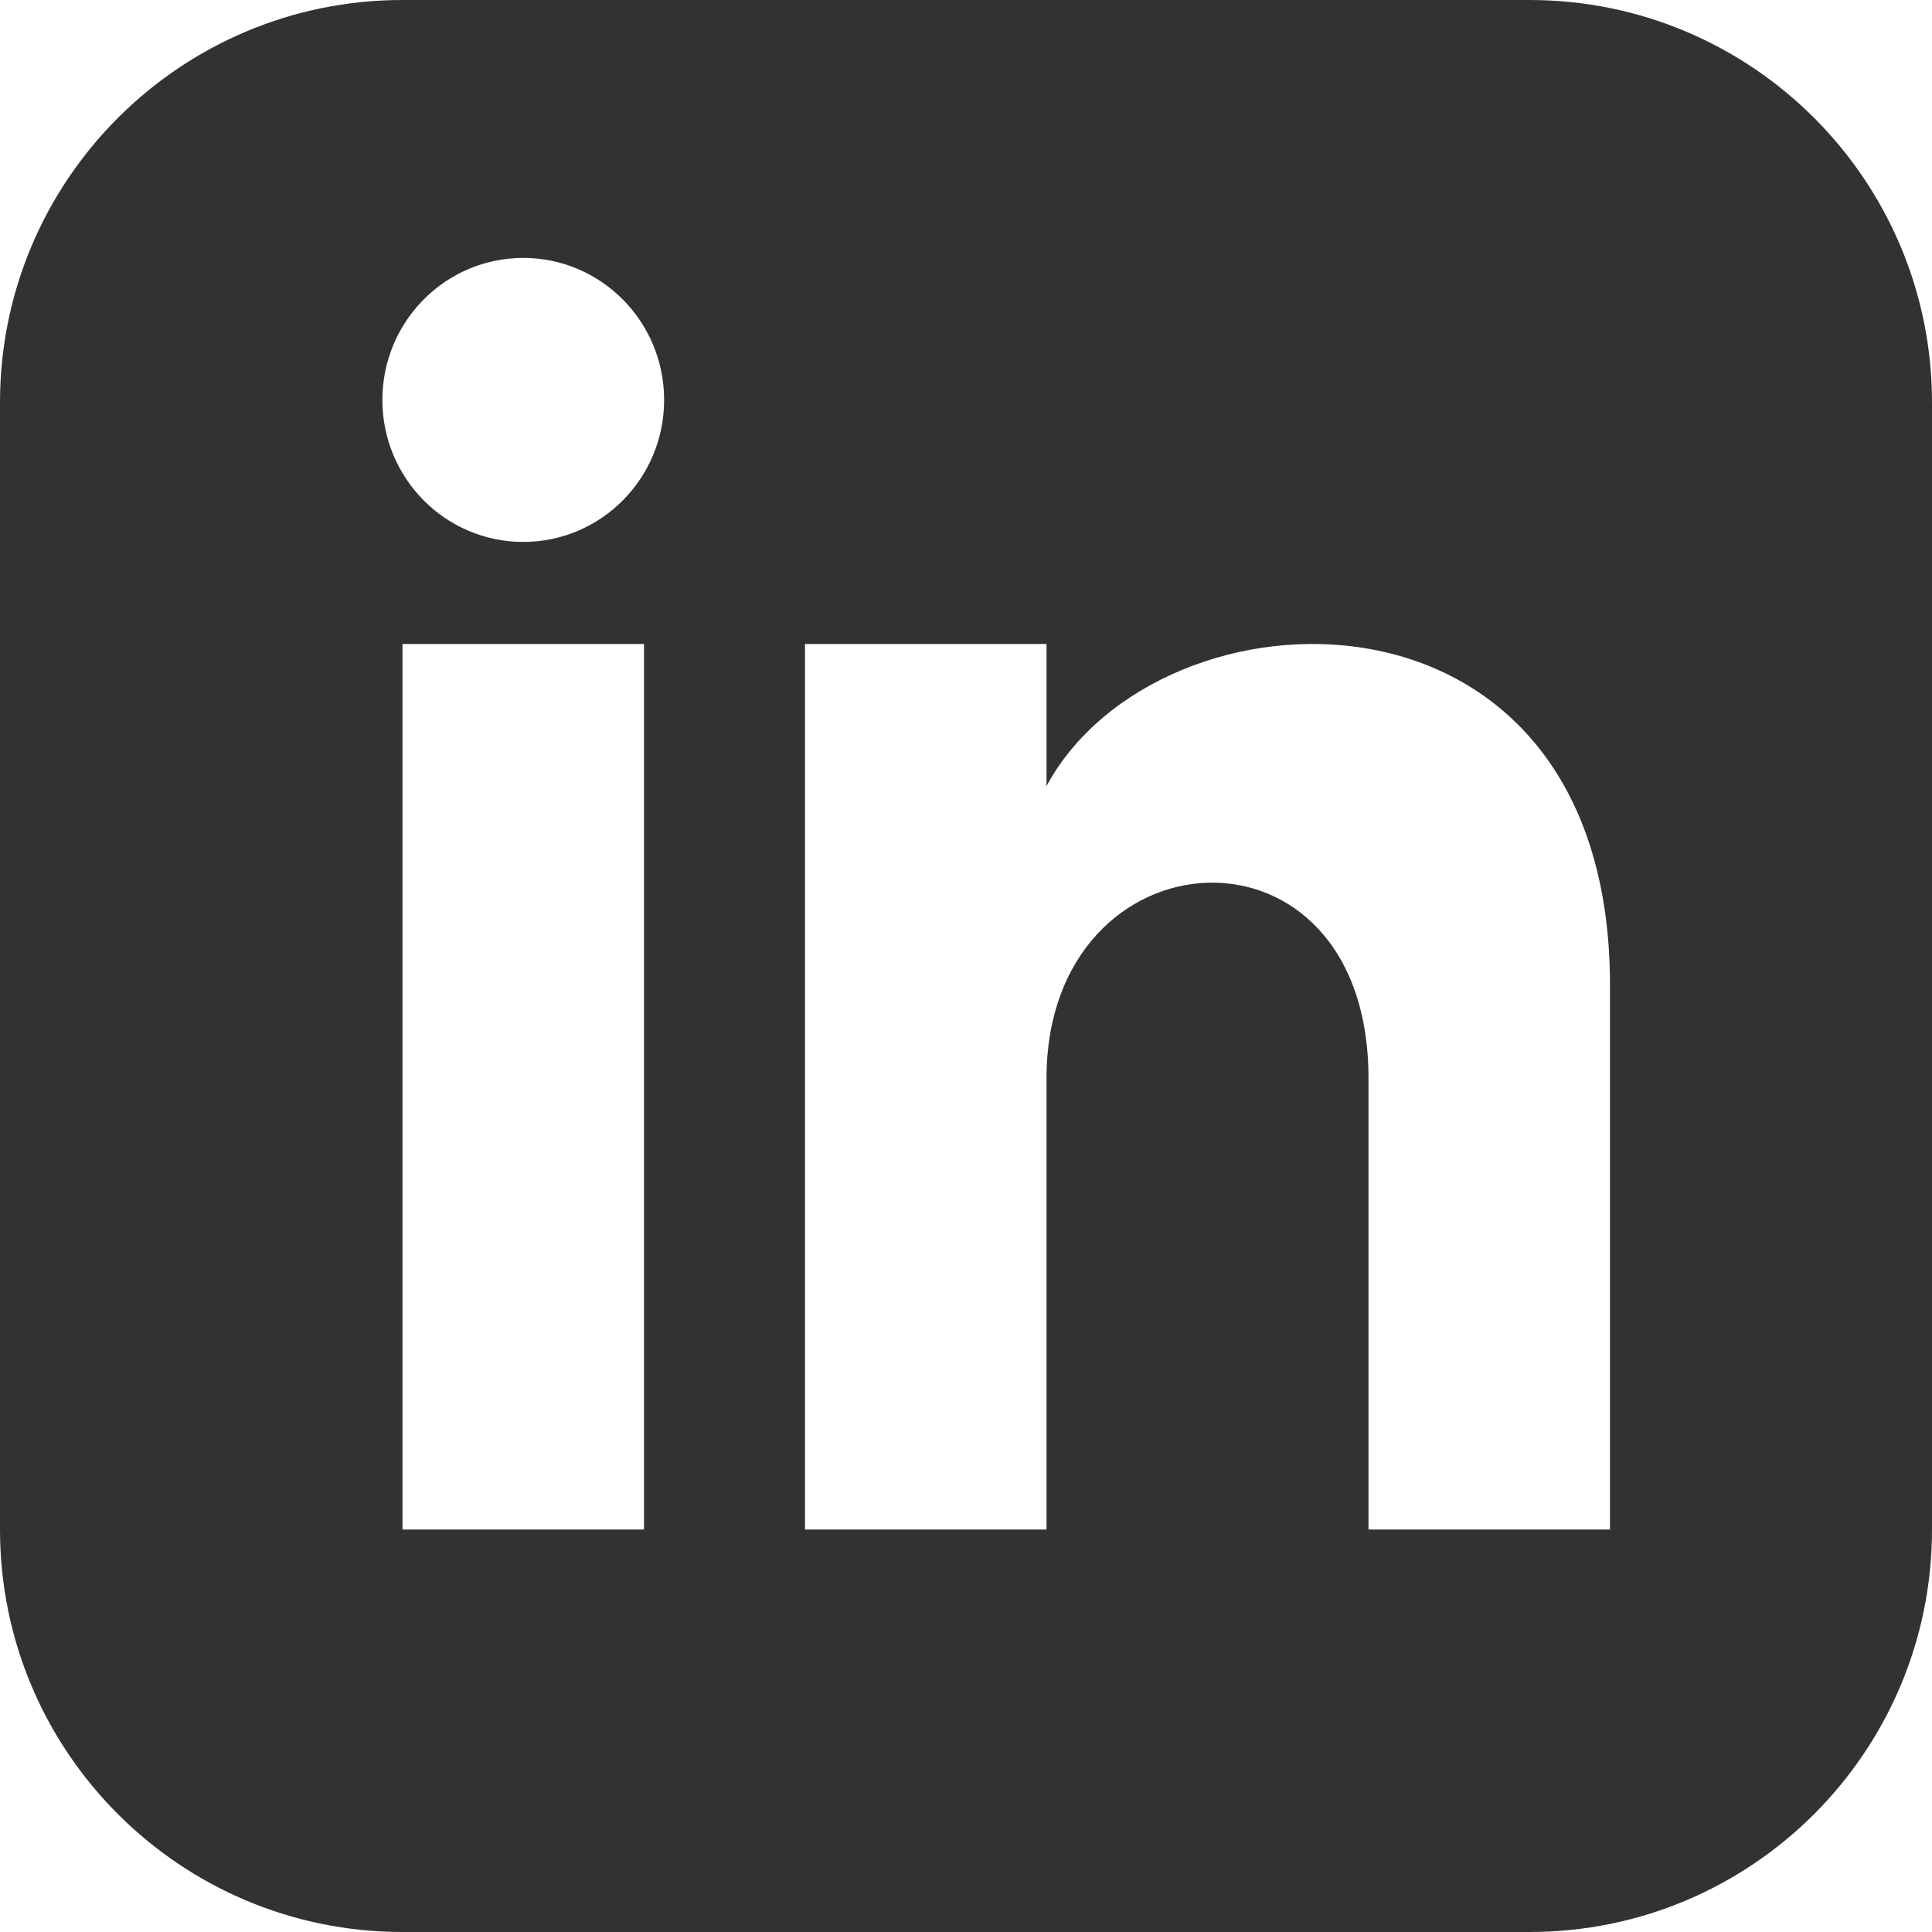
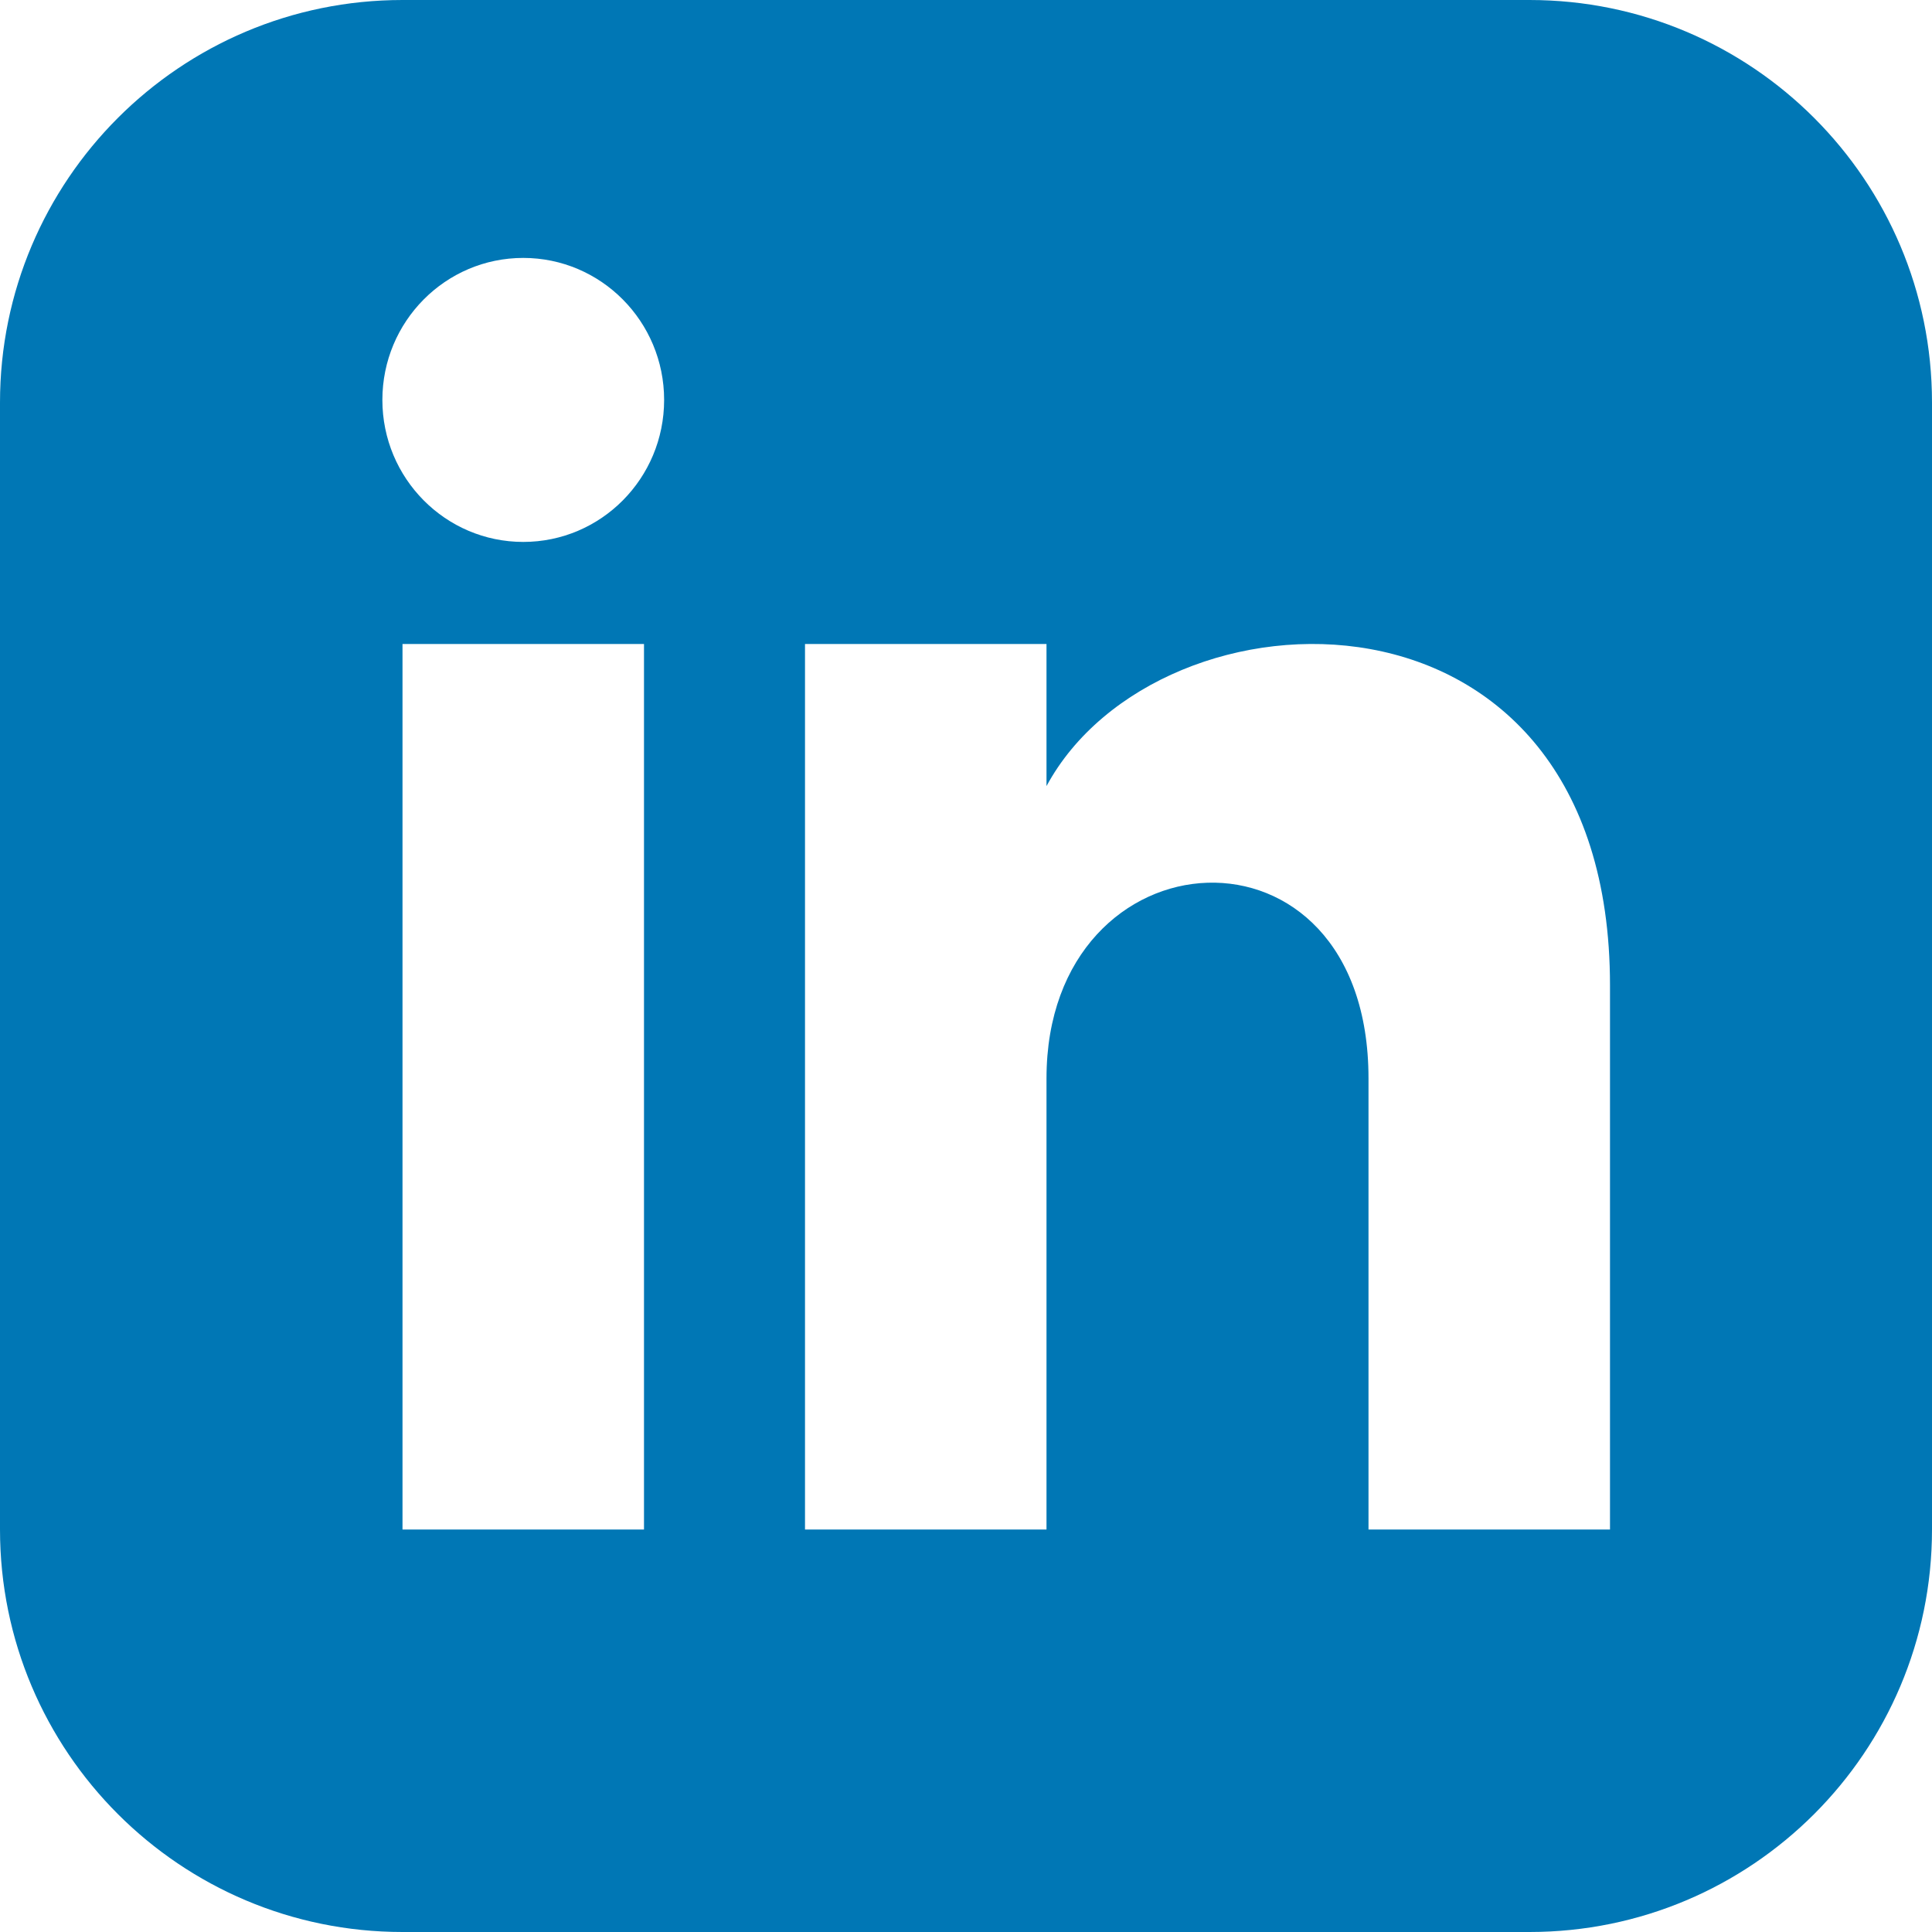
- <svg xmlns="http://www.w3.org/2000/svg" width="150" height="150" viewBox="0 0 24 24" fill="#323232">
-   <g fill="#323232">
+ <svg xmlns="http://www.w3.org/2000/svg" width="150" height="150" viewBox="0 0 24 24" fill="#0077B5">
+   <g fill="#0077B5">
    <path d="M19 0h-14c-2.761 0-5 2.239-5 5v14c0 2.761 2.239 5 5 5h14c2.762 0 5-2.239 5-5v-14c0-2.761-2.238-5-5-5zm-11 19h-3v-11h3v11zm-1.5-12.268c-.966 0-1.75-.79-1.75-1.764s.784-1.764 1.75-1.764 1.75.79 1.75 1.764-.783 1.764-1.75 1.764zm13.5 12.268h-3v-5.604c0-3.368-4-3.113-4 0v5.604h-3v-11h3v1.765c1.396-2.586 7-2.777 7 2.476v6.759z" />
  </g>
</svg>
